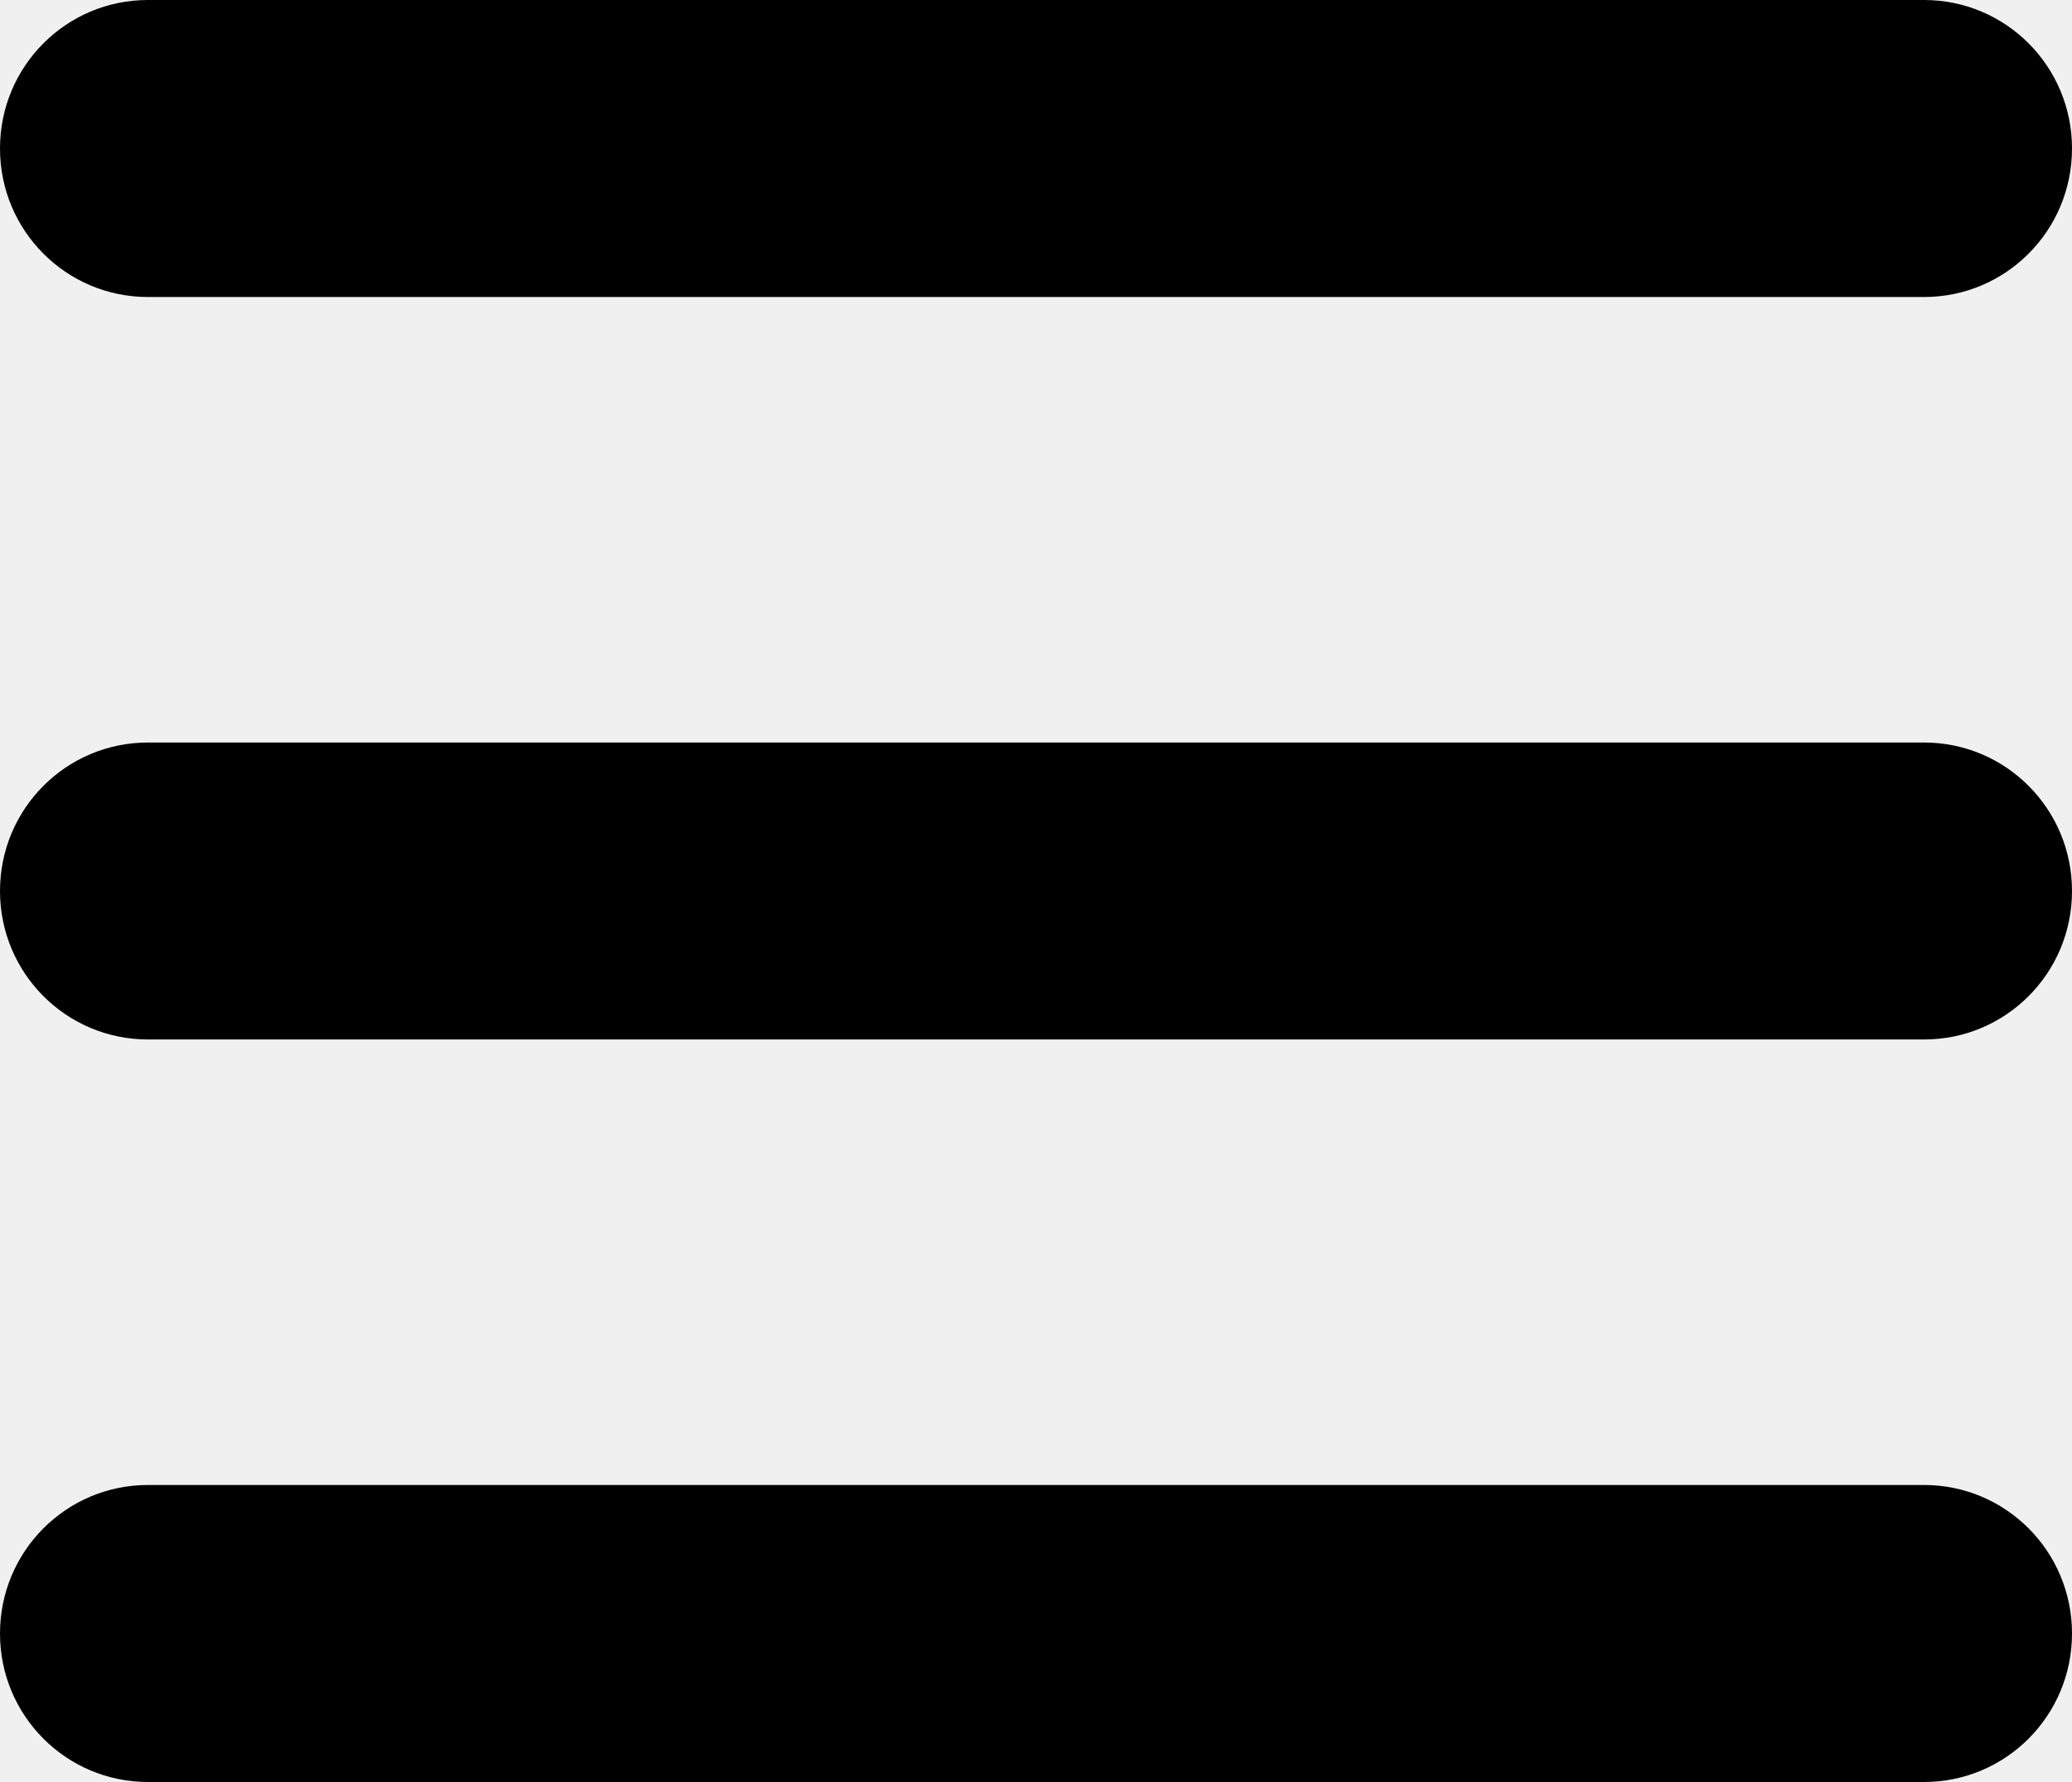
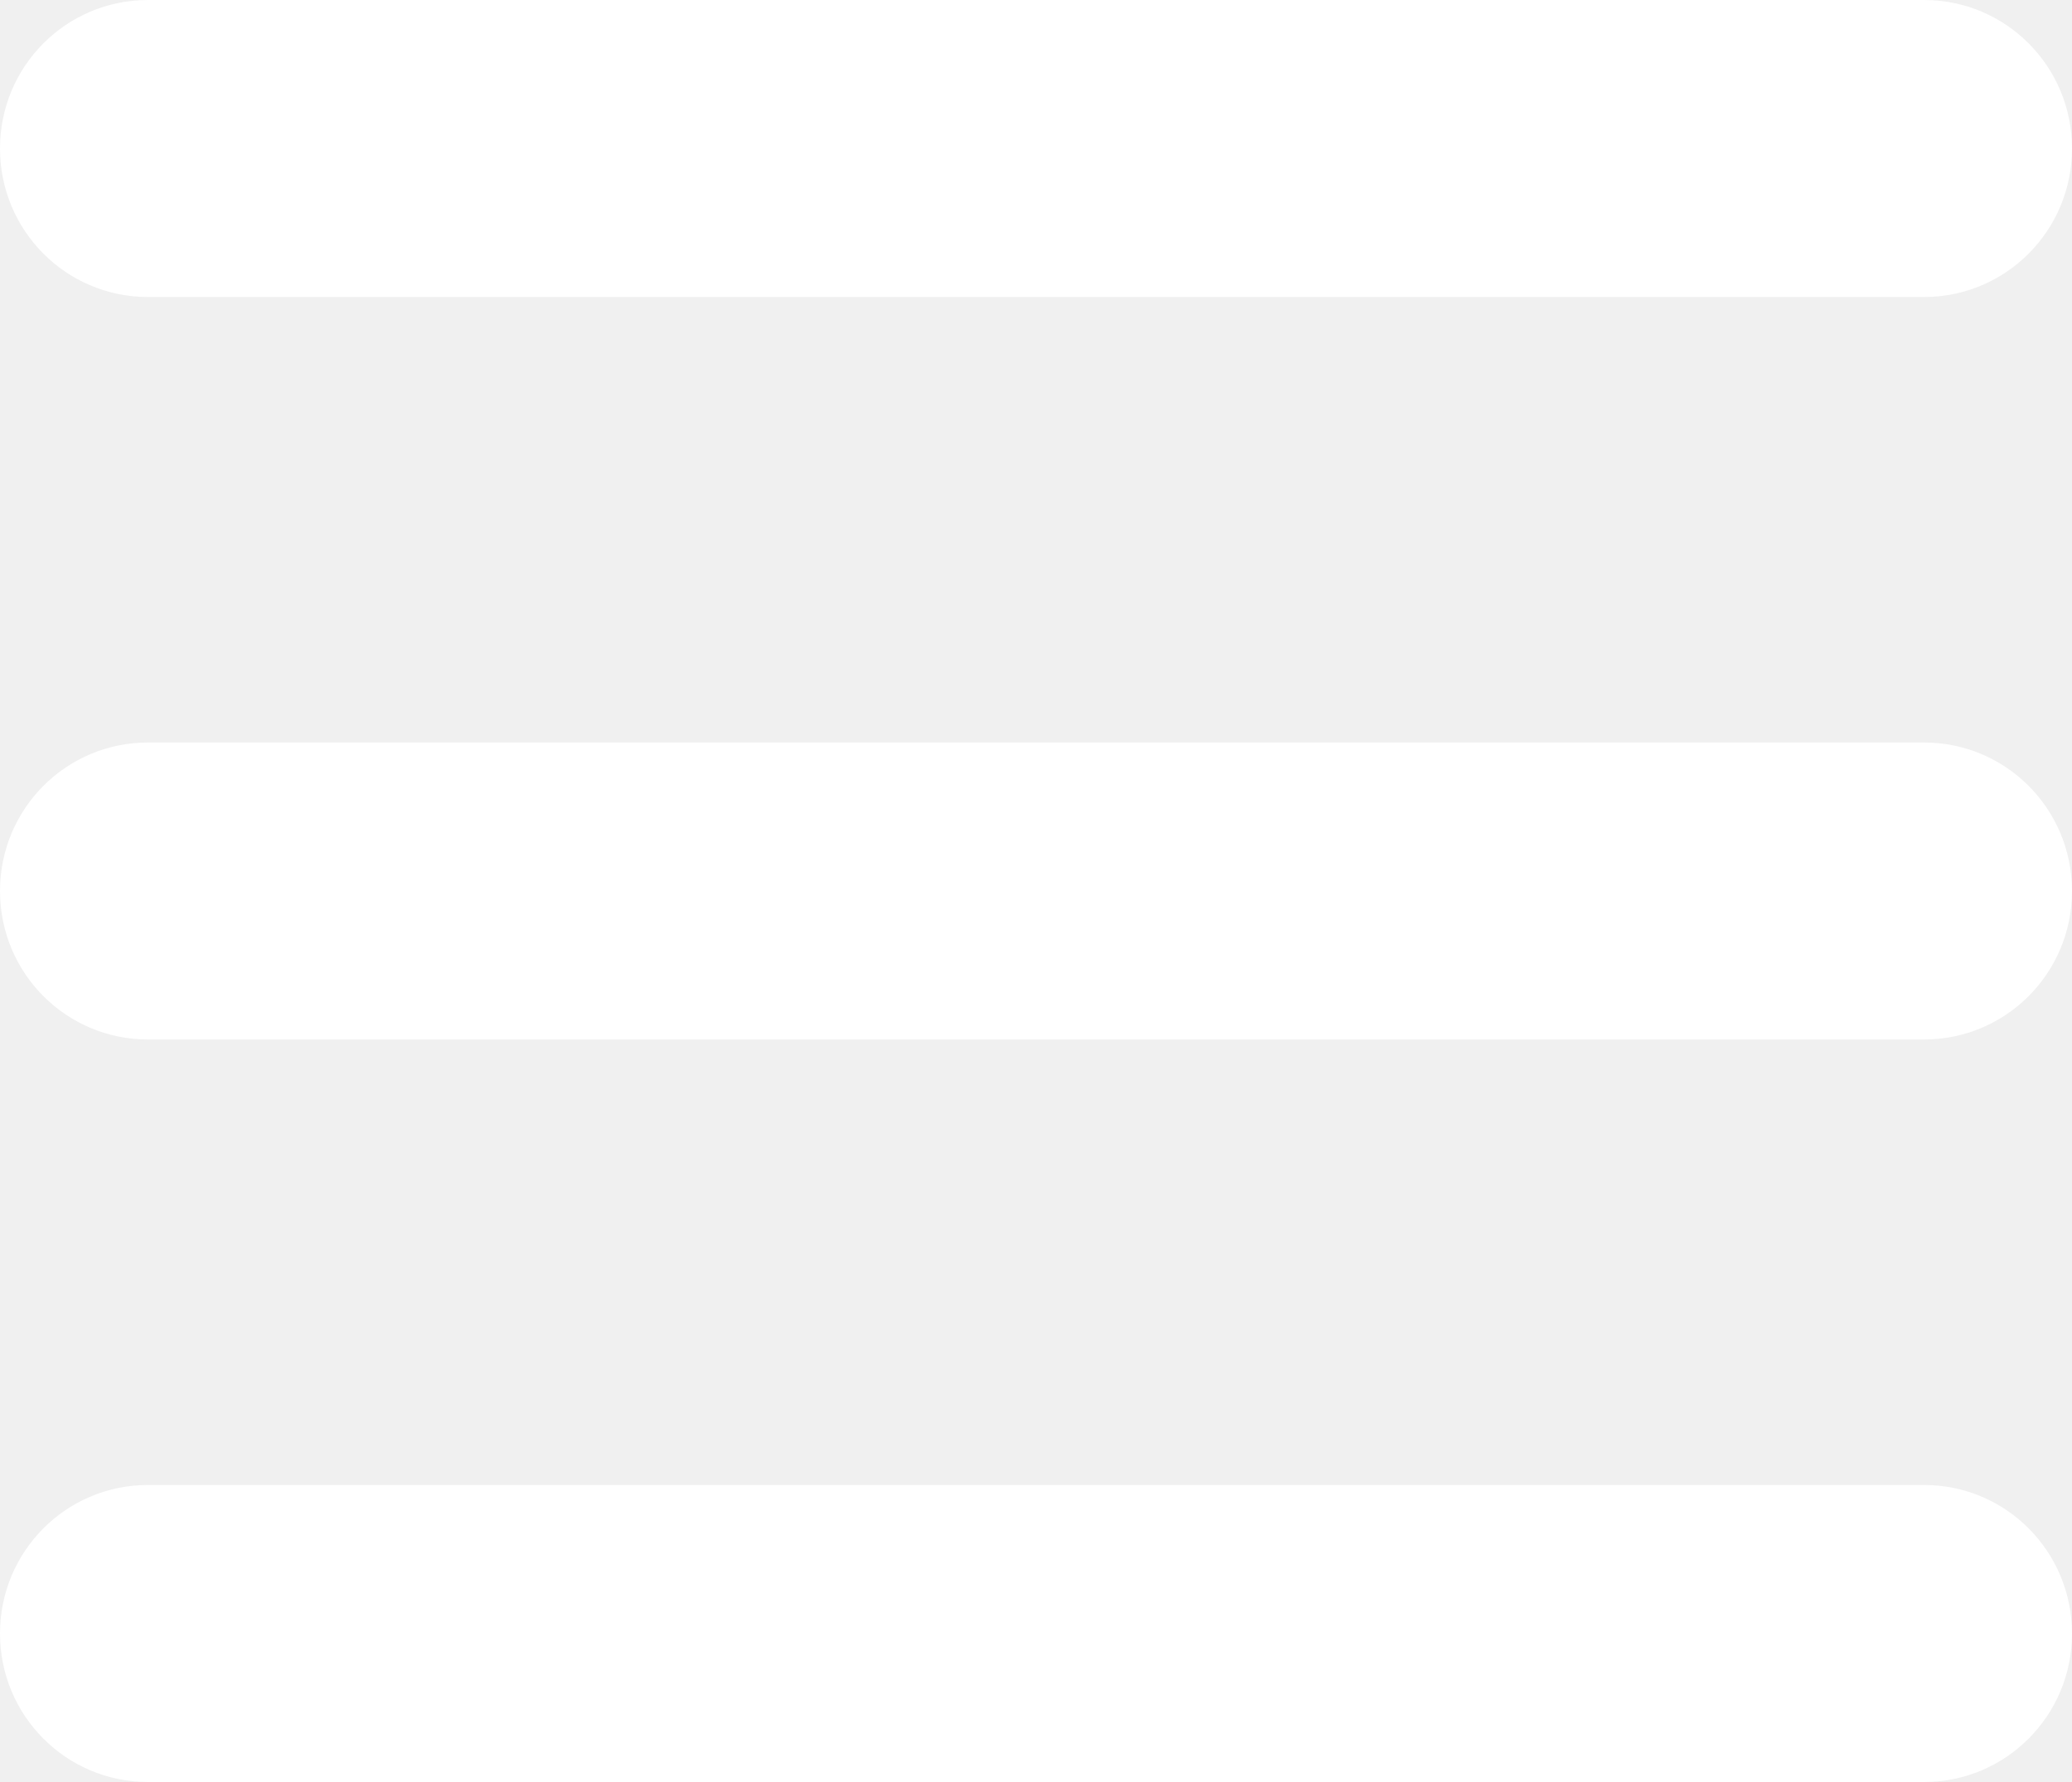
<svg xmlns="http://www.w3.org/2000/svg" width="50" height="43" viewBox="0 0 50 43" fill="none">
-   <path d="M0 3.583C0 1.601 1.596 0 3.571 0H46.429C48.404 0 50 1.601 50 3.583C50 5.565 48.404 7.167 46.429 7.167H3.571C1.596 7.167 0 5.565 0 3.583ZM0 21.5C0 19.518 1.596 17.917 3.571 17.917H46.429C48.404 17.917 50 19.518 50 21.5C50 23.482 48.404 25.083 46.429 25.083H3.571C1.596 25.083 0 23.482 0 21.5ZM50 39.417C50 41.399 48.404 43 46.429 43H3.571C1.596 43 0 41.399 0 39.417C0 37.435 1.596 35.833 3.571 35.833H46.429C48.404 35.833 50 37.435 50 39.417Z" fill="black" />
+   <path d="M0 3.583C0 1.601 1.596 0 3.571 0H46.429C48.404 0 50 1.601 50 3.583C50 5.565 48.404 7.167 46.429 7.167H3.571C1.596 7.167 0 5.565 0 3.583ZM0 21.5C0 19.518 1.596 17.917 3.571 17.917H46.429C48.404 17.917 50 19.518 50 21.5C50 23.482 48.404 25.083 46.429 25.083H3.571C1.596 25.083 0 23.482 0 21.5ZM50 39.417C50 41.399 48.404 43 46.429 43H3.571C1.596 43 0 41.399 0 39.417C0 37.435 1.596 35.833 3.571 35.833H46.429C48.404 35.833 50 37.435 50 39.417Z" fill="white" />
</svg>
